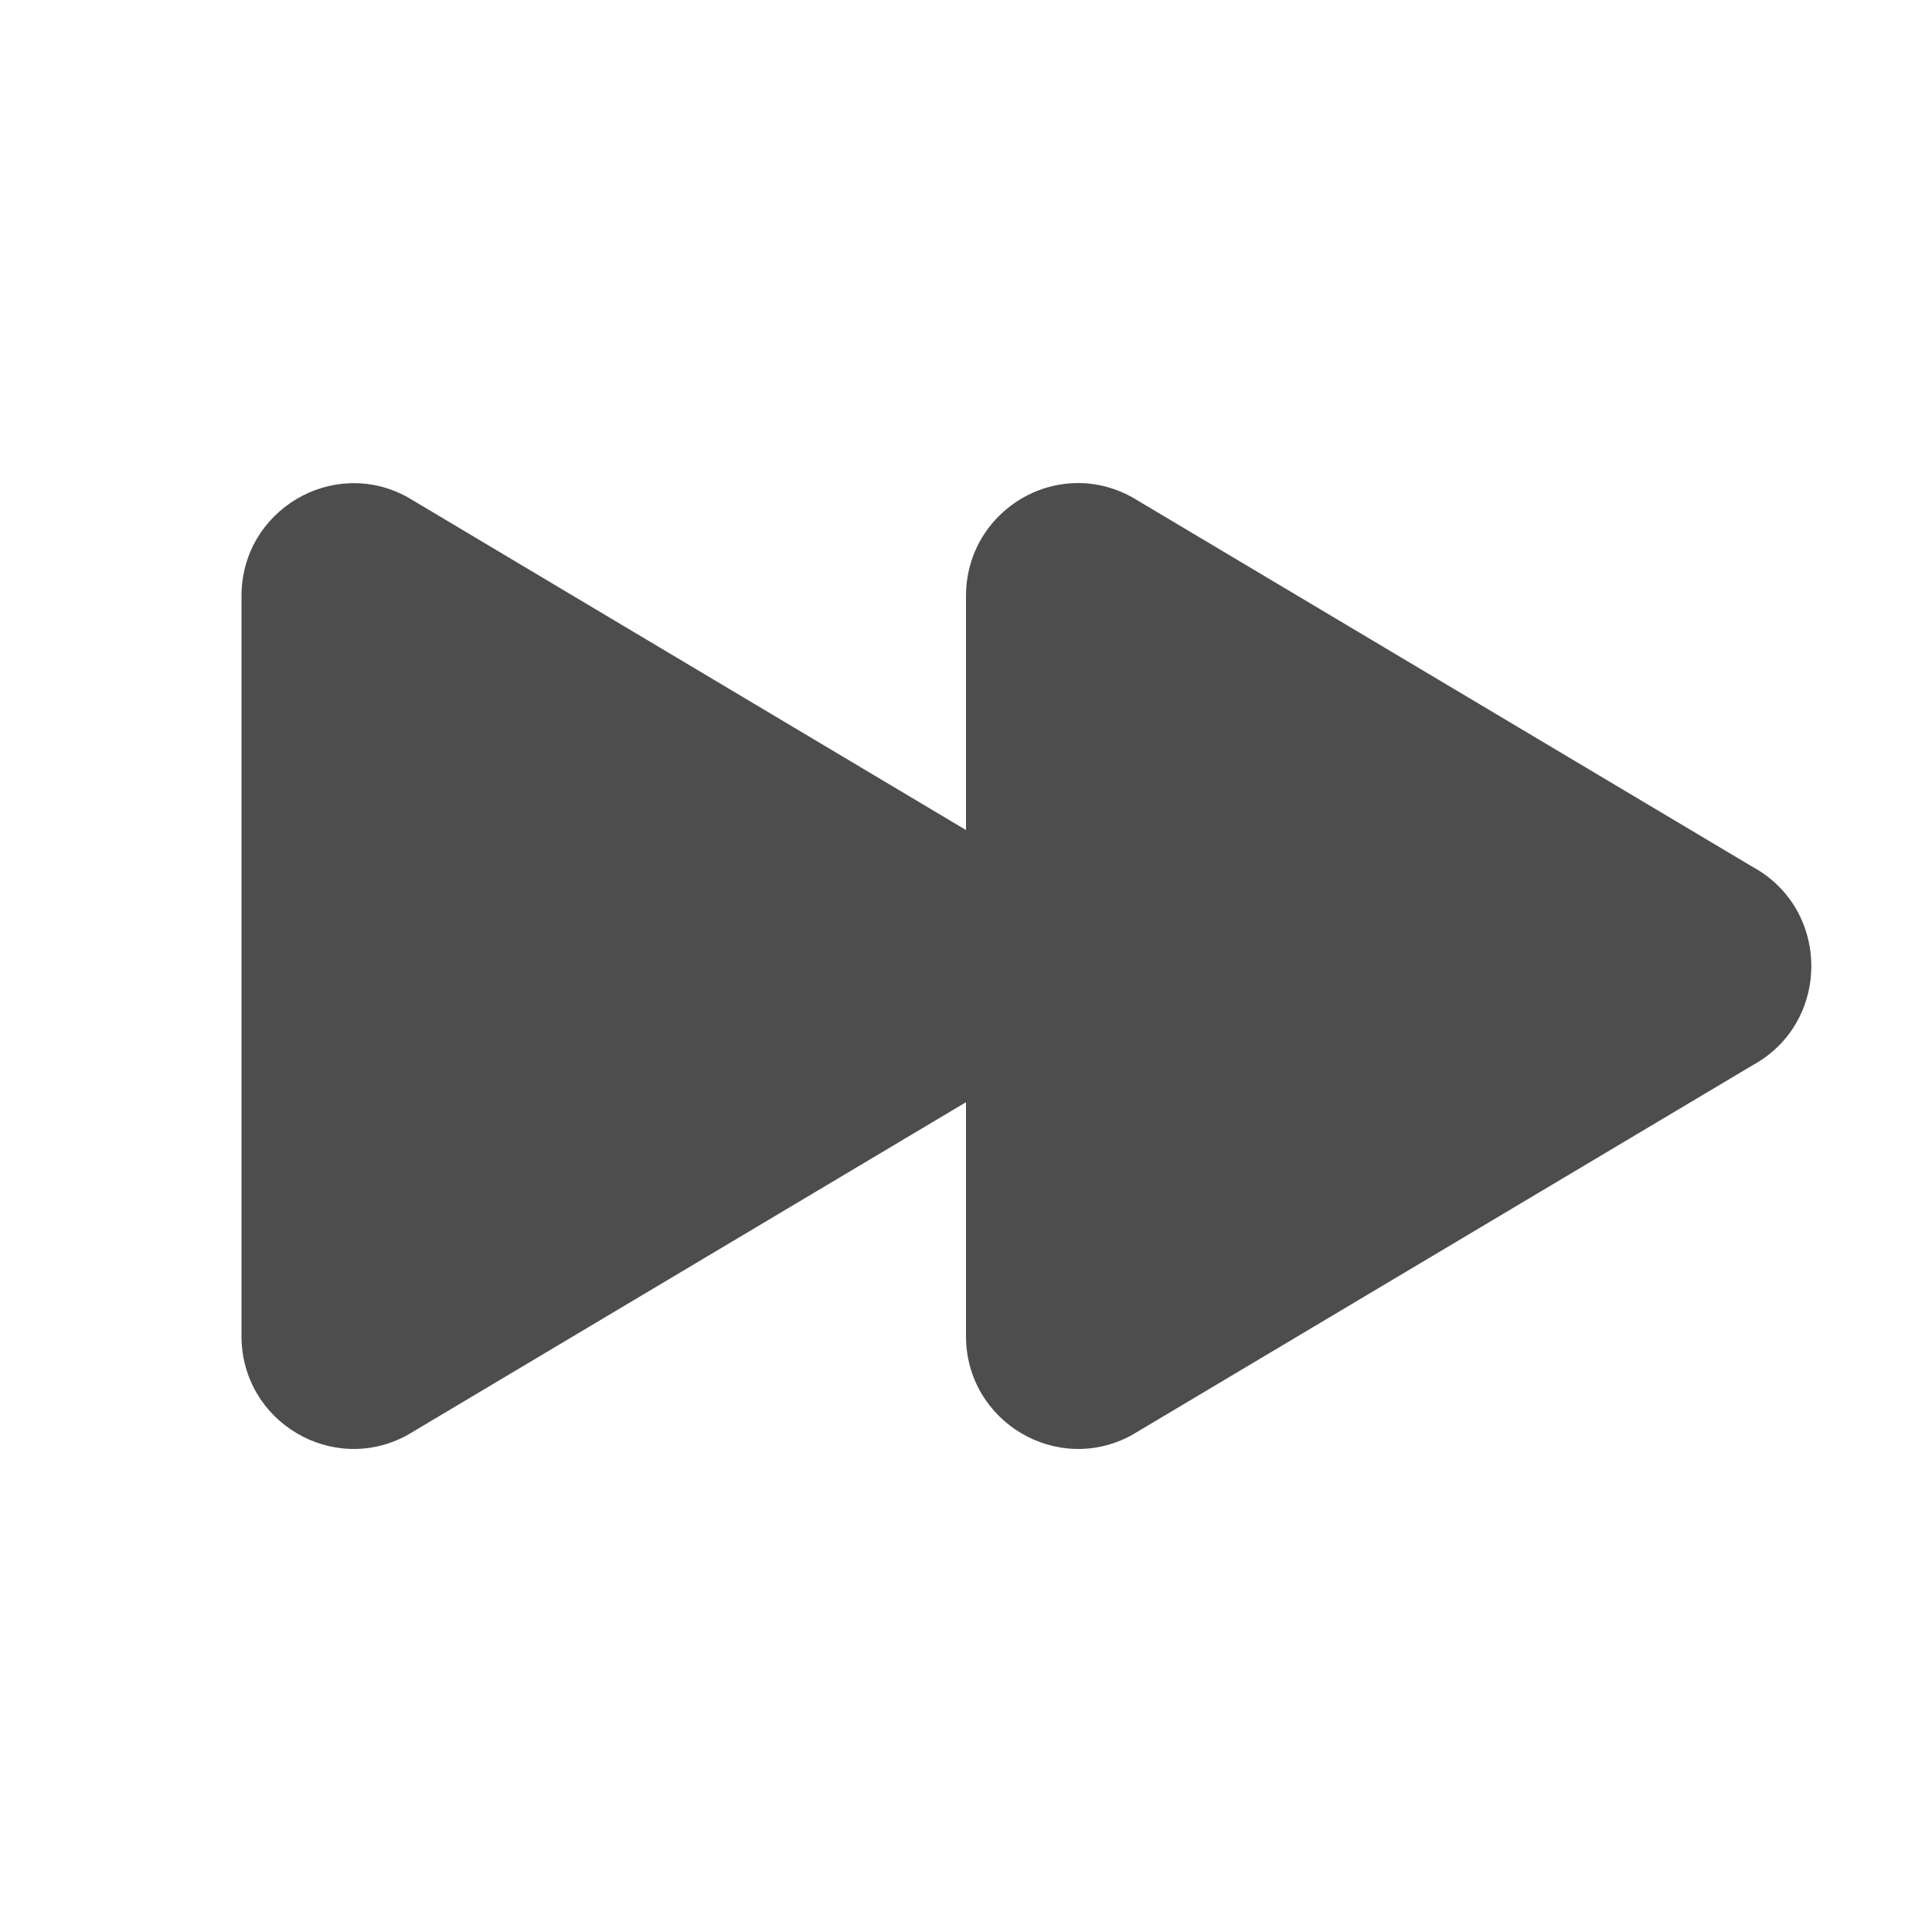
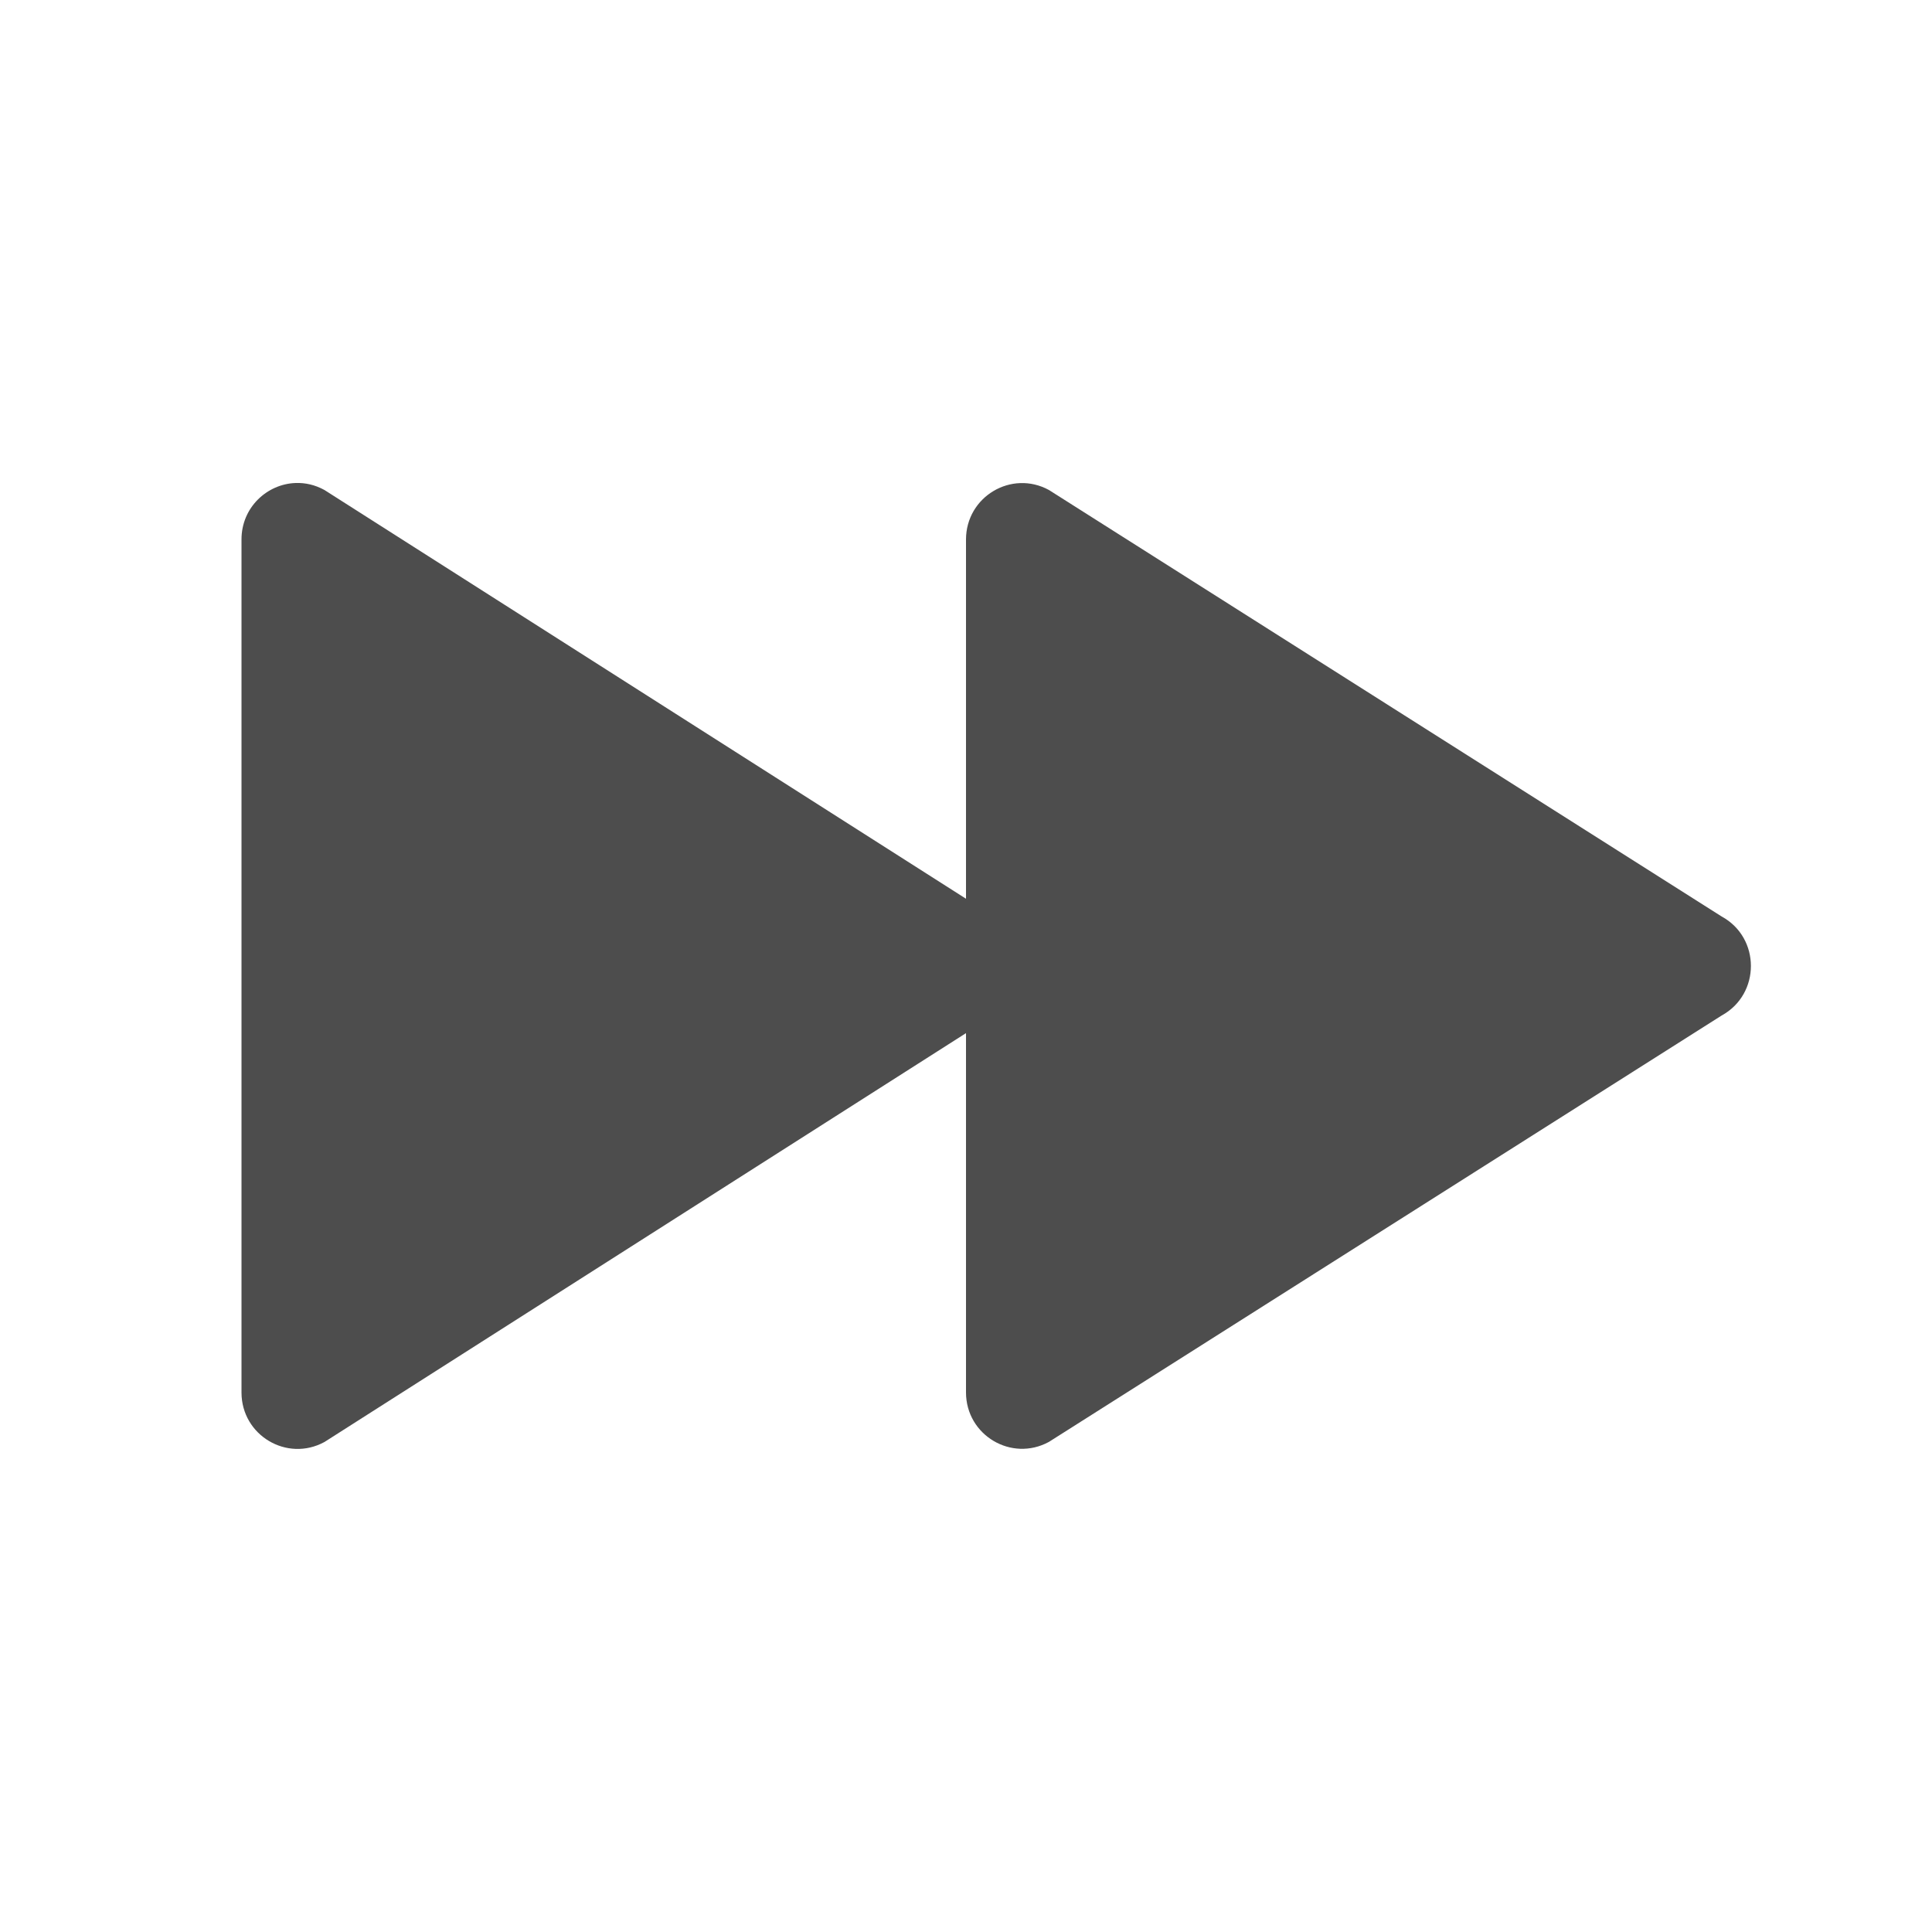
<svg xmlns="http://www.w3.org/2000/svg" width="16" height="16" viewBox="0 0 16 16" version="1.1" id="svg5">
  <defs id="defs2">
    <style id="current-color-scheme" type="text/css">
         .ColorScheme-Text { color:#4d4d4d; }
        </style>
  </defs>
-   <path id="path924" style="fill:currentColor;fill-opacity:1;stroke-width:1.493;stroke-linecap:round;stroke-linejoin:round;stroke-miterlimit:1" class="ColorScheme-Text" d="m 8.896,4.001 c 0.158,-0.006 0.322,0.031 0.477,0.115 l 5.143,3.064 c 0.646,0.354 0.646,1.287 0,1.641 L 9.373,11.885 C 8.755,12.223 8.001,11.774 8,11.067 V 9.128 L 3.373,11.885 C 2.755,12.223 2.001,11.774 2,11.067 V 4.934 C 2.001,4.227 2.755,3.778 3.373,4.116 L 8,6.874 V 4.934 C 8.001,4.404 8.424,4.017 8.896,4.001 Z" />
+   <path id="path924" style="fill:currentColor;fill-opacity:1;stroke-width:0.746;stroke-linecap:round;stroke-linejoin:round;stroke-miterlimit:1" class="ColorScheme-Text" d="M 2.448,4 C 2.212,4.008 2,4.202 2,4.467 v 7.066 c 5.95e-4,0.354 0.377,0.578 0.687,0.409 L 8,8.556 v 2.976 c 6e-4,0.354 0.377,0.578 0.687,0.409 L 14.258,8.41 c 0.323,-0.177 0.323,-0.644 0,-0.82 L 8.687,4.058 C 8.377,3.889 8.001,4.113 8,4.467 V 7.443 L 2.687,4.058 C 2.609,4.015 2.527,3.997 2.448,4 Z" />
</svg>
